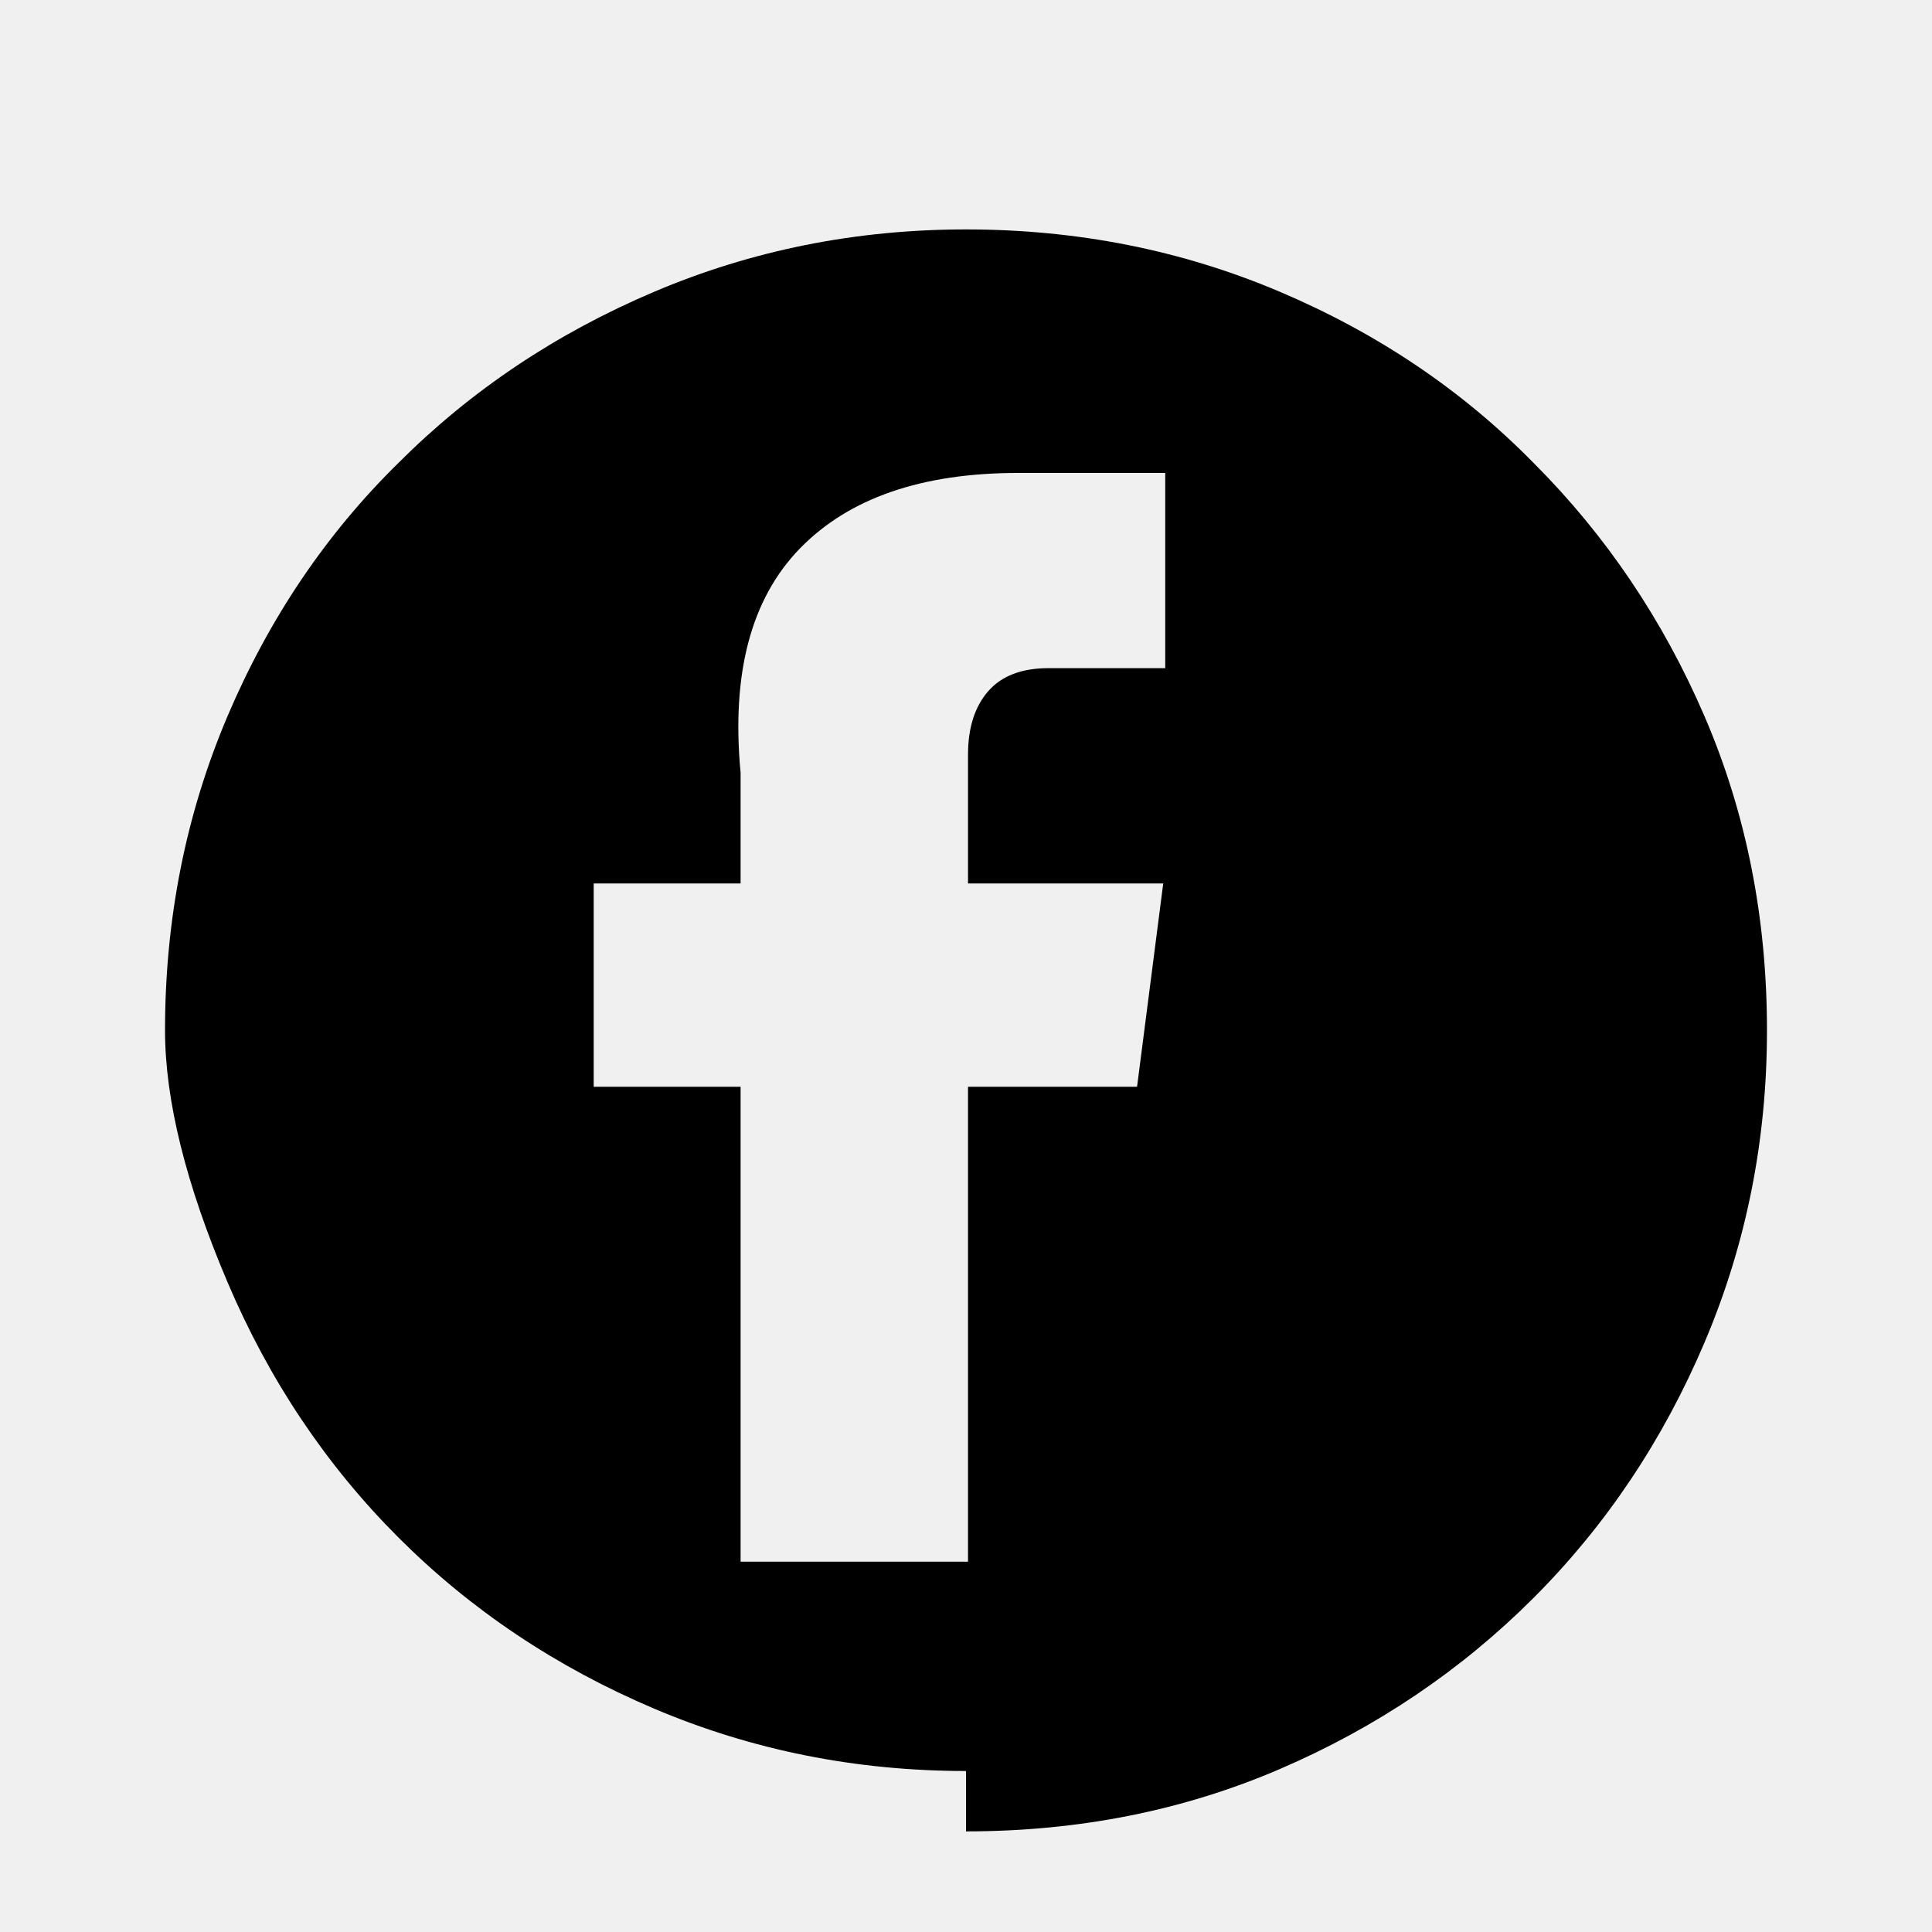
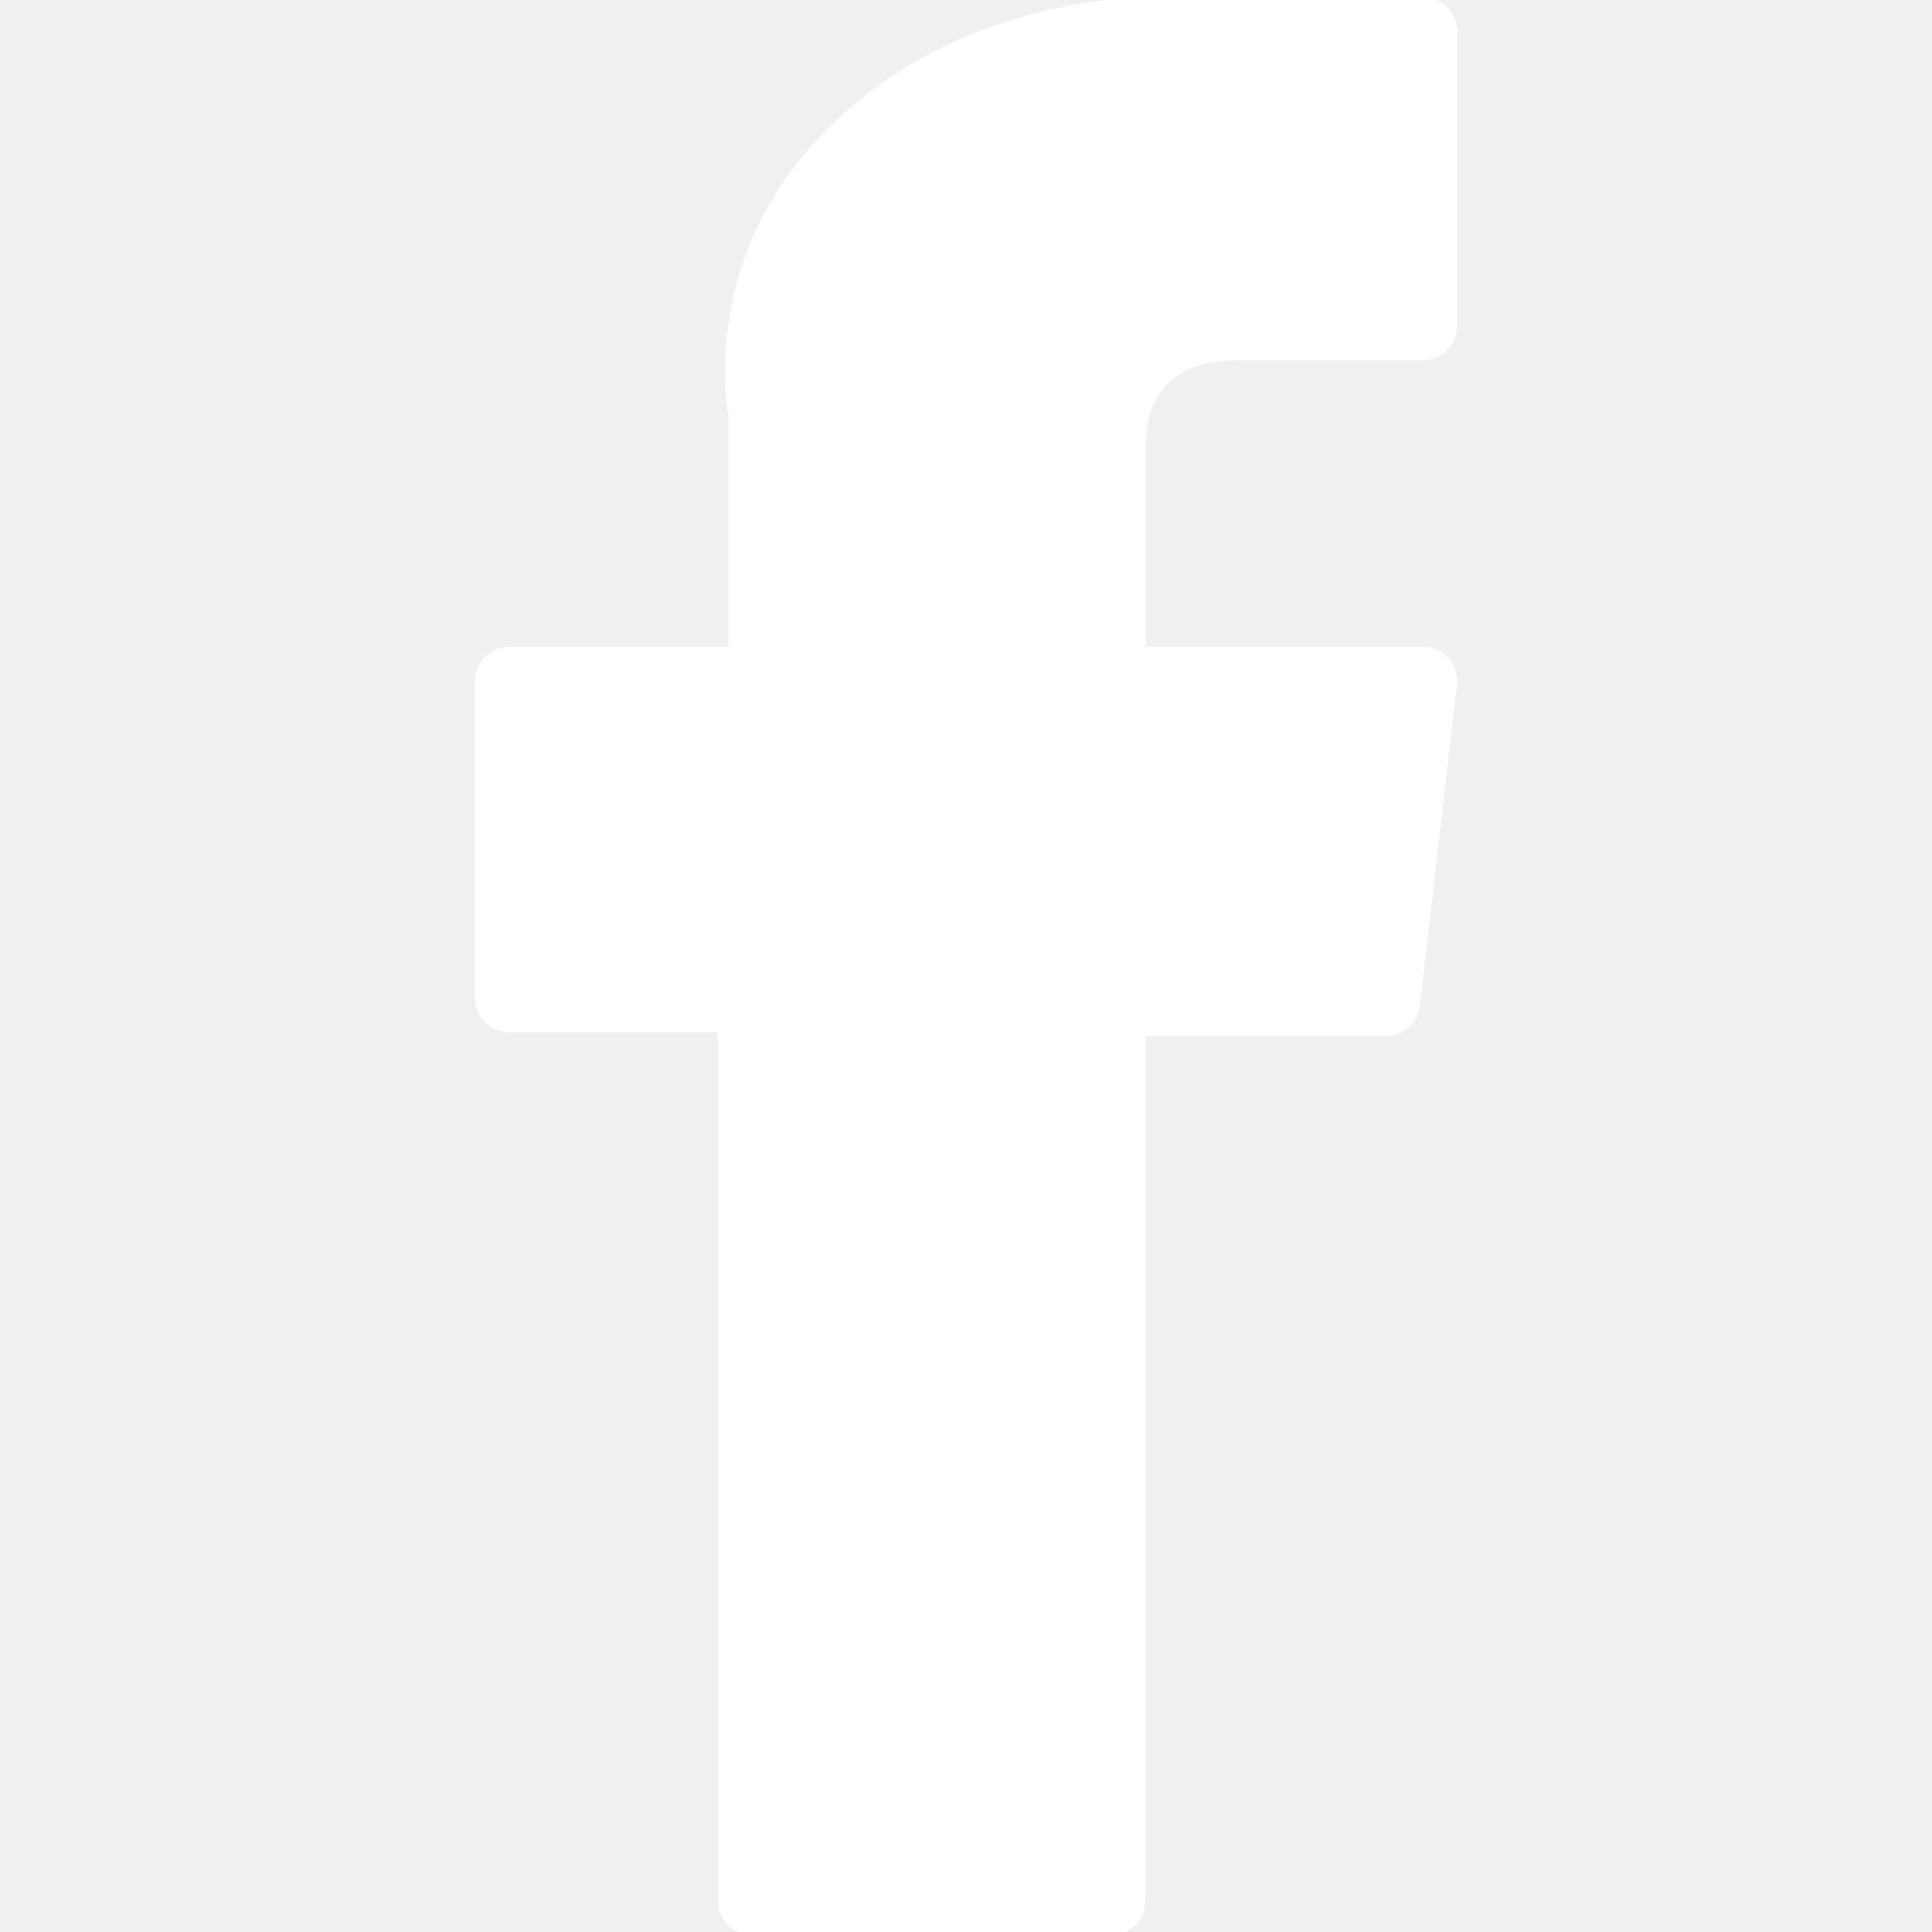
- <svg xmlns="http://www.w3.org/2000/svg" height="48" viewBox="0 96 960 960" width="48">
-   <path d="M382 872h99V636h84l13-101h-97v-64q0-20 10-31.5t30-11.5h58v-97h-73q-72 0-108.5 37.5T368 480v55h-73v101h73v236Zm98 104q-82 0-155-31t-127-85q-54-54-85-127T82 608q0-83 31-156t85-126q54-54 127-85t155-31q83 0 156 31t126 85q54 54 85 126t31 156q0 82-31 155t-85 127q-54 54-126 85t-156 31Z" />
+ <svg xmlns="http://www.w3.org/2000/svg" fill="#ffffff" height="200px" width="200px" version="1.1" id="Layer_1" viewBox="0 0 310 310" xml:space="preserve" stroke="#ffffff">
+   <g id="SVGRepo_bgCarrier" stroke-width="0" />
+   <g id="SVGRepo_tracerCarrier" stroke-linecap="round" stroke-linejoin="round" />
+   <g id="SVGRepo_iconCarrier">
+     <g id="XMLID_834_">
+       <path id="XMLID_835_" d="M81.703,165.106h33.981V305c0,2.762,2.238,5,5,5h57.616c2.762,0,5-2.238,5-5V165.765h39.064 c2.54,0,4.677-1.906,4.967-4.429l5.933-51.502c0.163-1.417-0.286-2.836-1.234-3.899c-0.949-1.064-2.307-1.673-3.732-1.673h-44.996 V71.978c0-9.732,5.24-14.667,15.576-14.667c1.473,0,29.42,0,29.42,0c2.762,0,5-2.239,5-5V5.037c0-2.762-2.238-5-5-5h-40.545 C187.467,0.023,186.832,0,185.896,0c-7.035,0-31.488,1.381-50.804,19.151c-21.402,19.692-18.427,43.27-17.716,47.358v37.752H81.703 c-2.762,0-5,2.238-5,5v50.844C76.703,162.867,78.941,165.106,81.703,165.106z" />
+     </g>
+   </g>
</svg>
